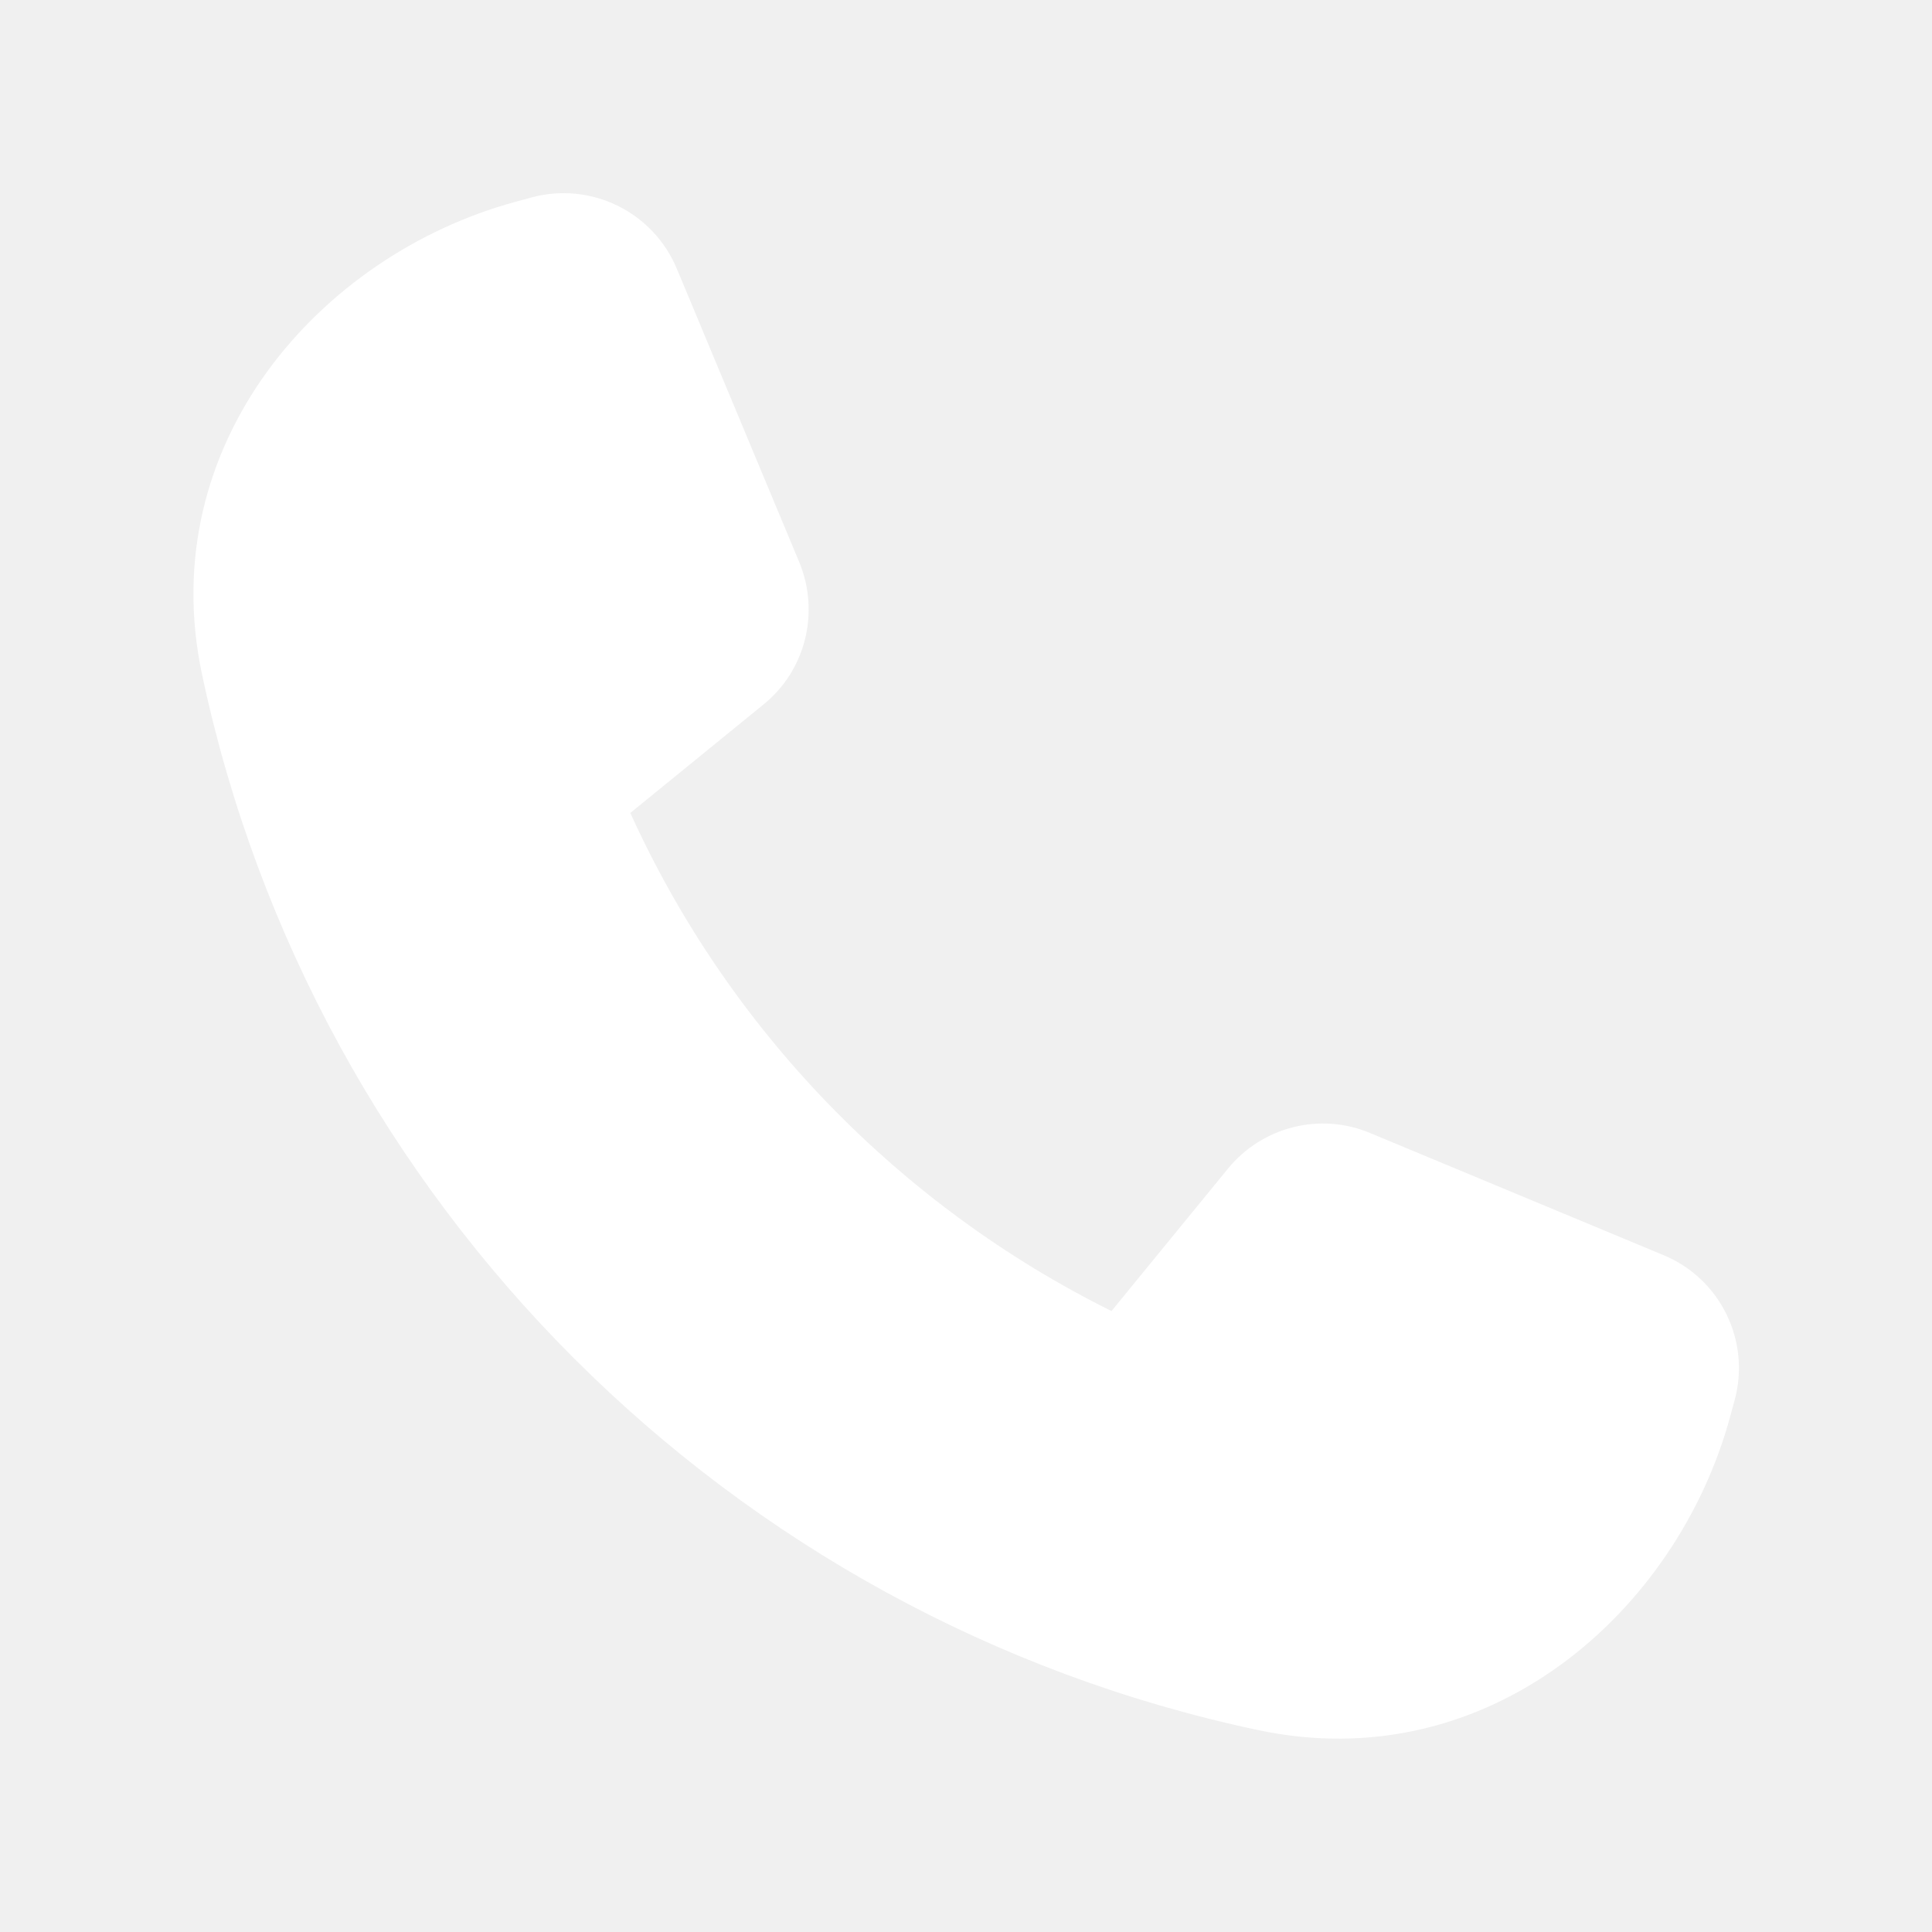
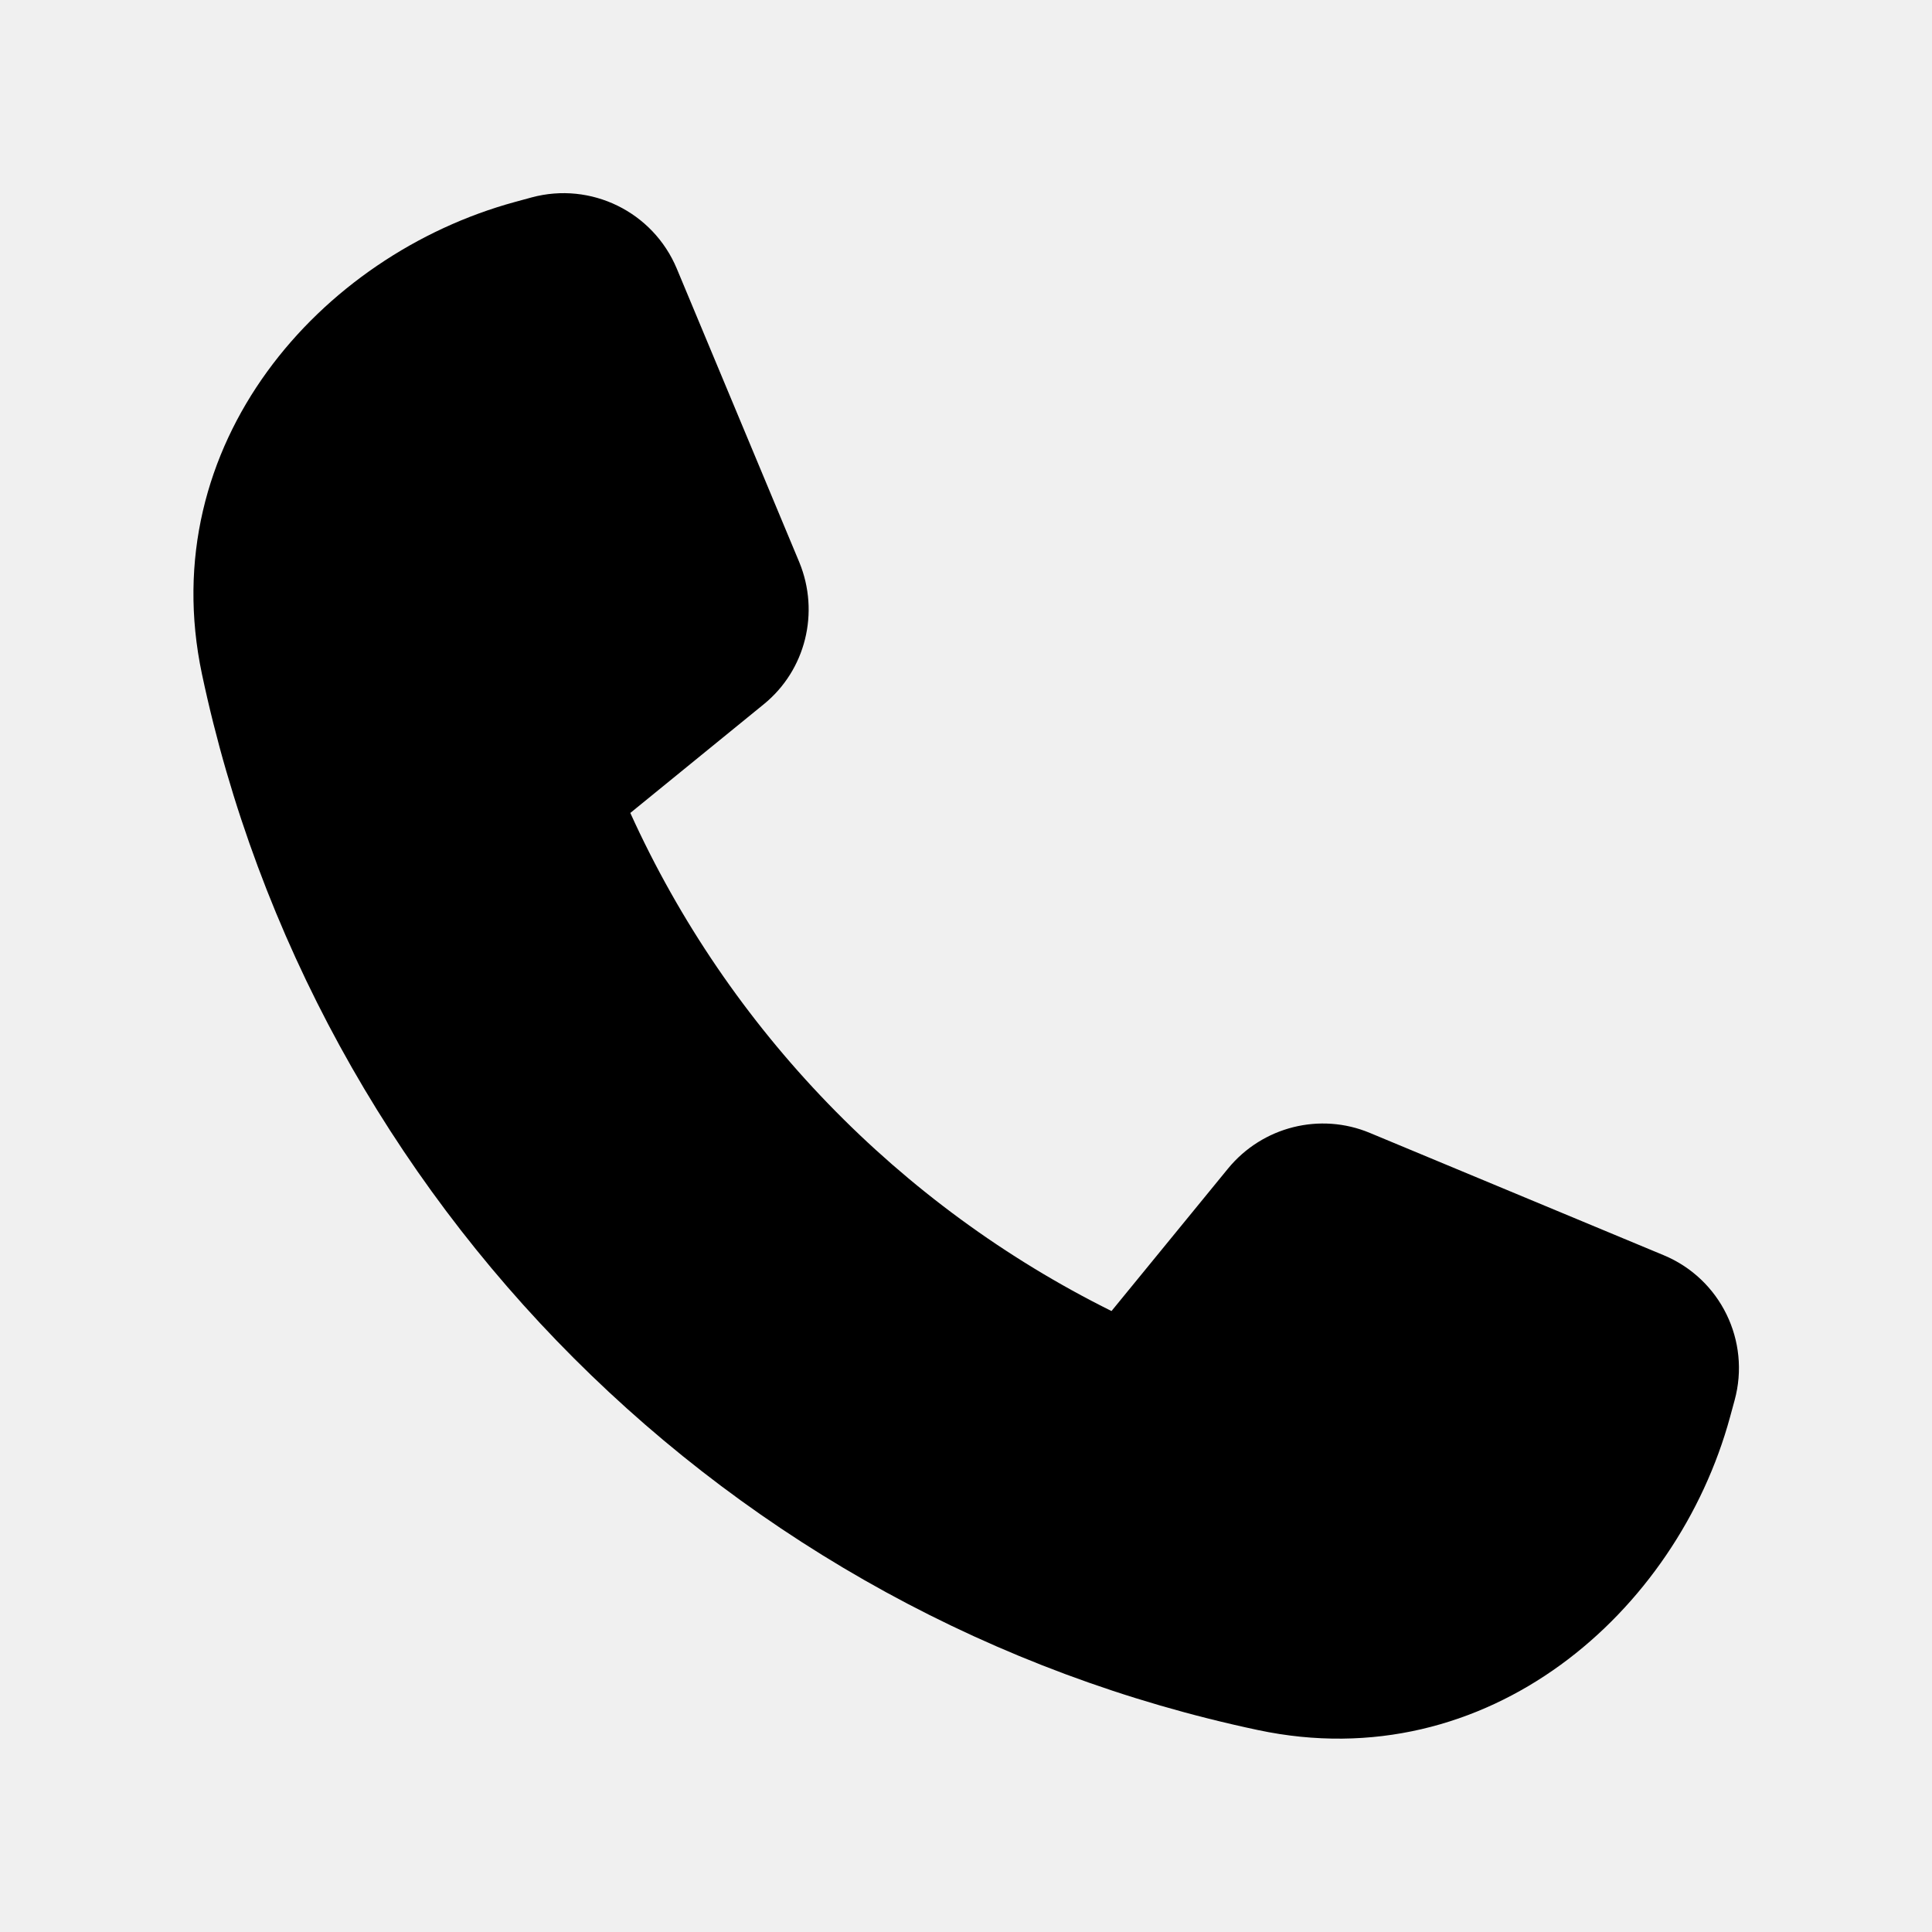
<svg xmlns="http://www.w3.org/2000/svg" viewBox="0 0 640 640">
-   <path fill="white" d="M224.2 89C216.3 70.1 195.7 60.1 176.1 65.4L170.6 66.9C106 84.5 50.8 147.1 66.9 223.3C104 398.3 241.7 536 416.7 573.1C493 589.3 555.5 534 573.1 469.4L574.6 463.9C580 444.2 569.9 423.6 551.1 415.8L453.8 375.3C437.3 368.4 418.2 373.2 406.8 387.1L368.2 434.3C297.9 399.4 241.3 341 208.8 269.3L253 233.3C266.9 222 271.6 202.9 264.8 186.3L224.2 89z" />
+   <path d="M224.2 89C216.3 70.1 195.7 60.1 176.1 65.4L170.6 66.9C106 84.5 50.8 147.1 66.9 223.3C104 398.3 241.7 536 416.7 573.1C493 589.3 555.5 534 573.1 469.4L574.6 463.9C580 444.2 569.9 423.6 551.1 415.8L453.8 375.3C437.3 368.4 418.2 373.2 406.8 387.1L368.2 434.3C297.9 399.4 241.3 341 208.8 269.3L253 233.3C266.9 222 271.6 202.9 264.8 186.3L224.2 89z" />
</svg>
